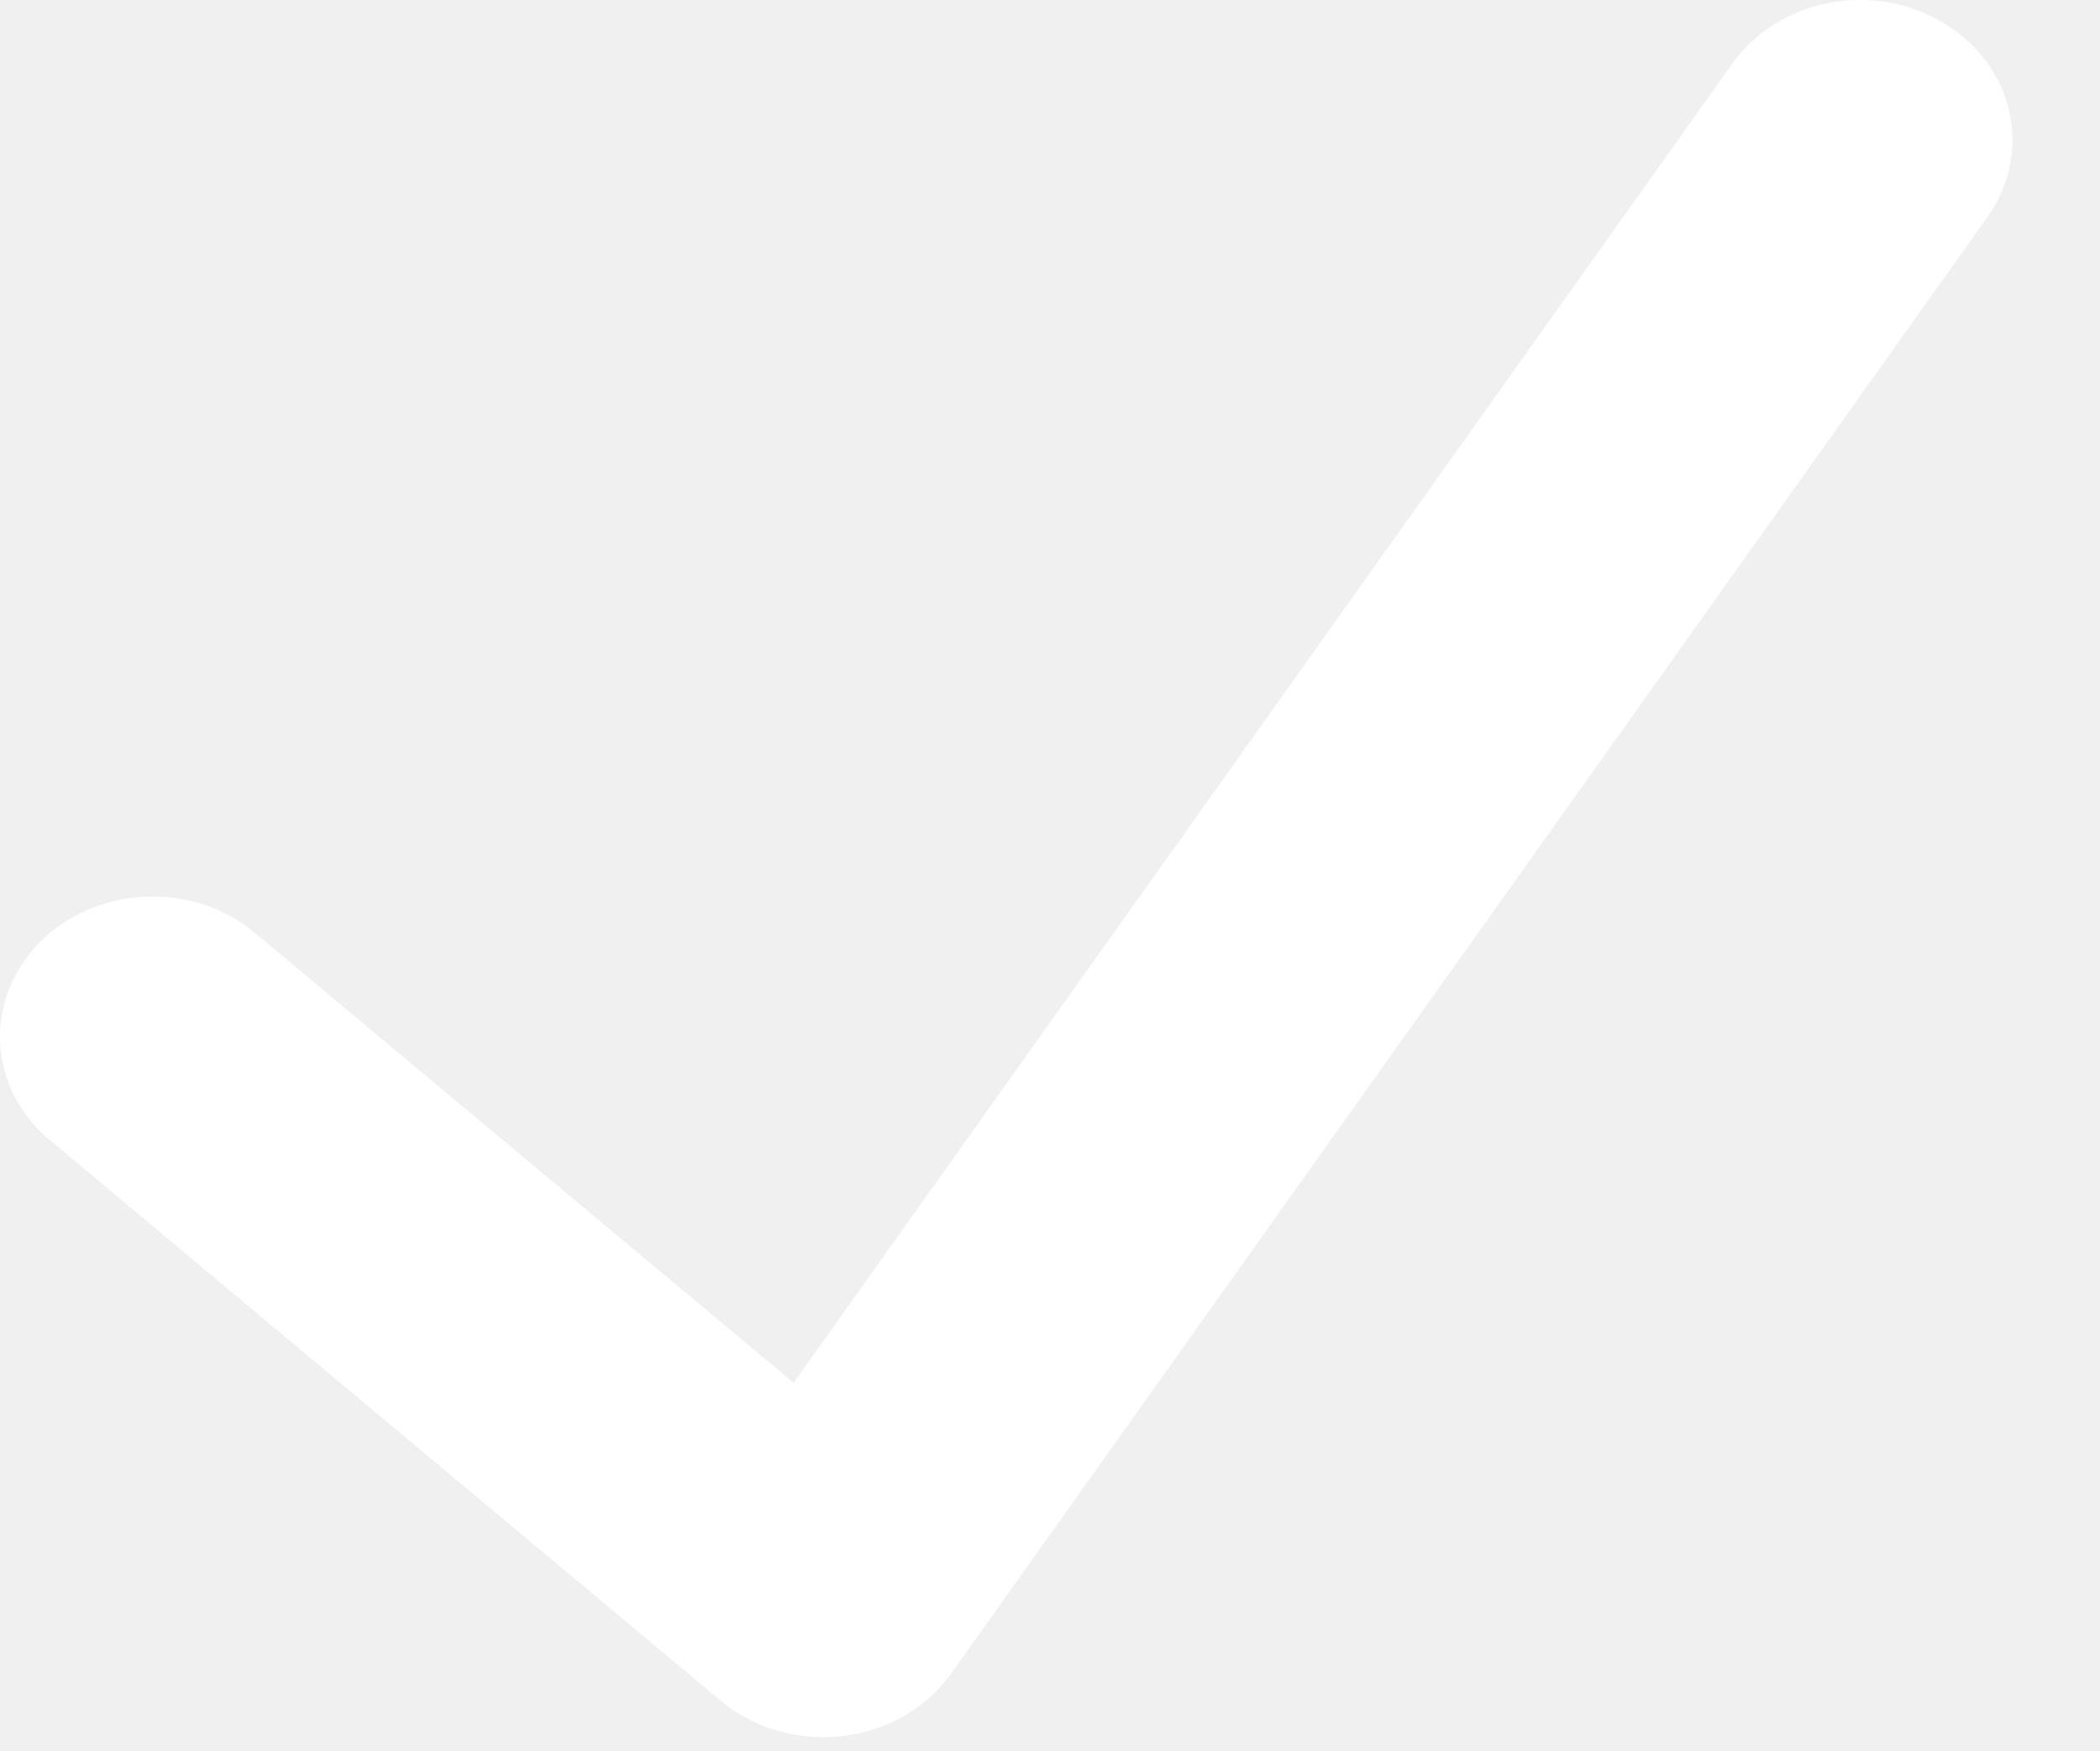
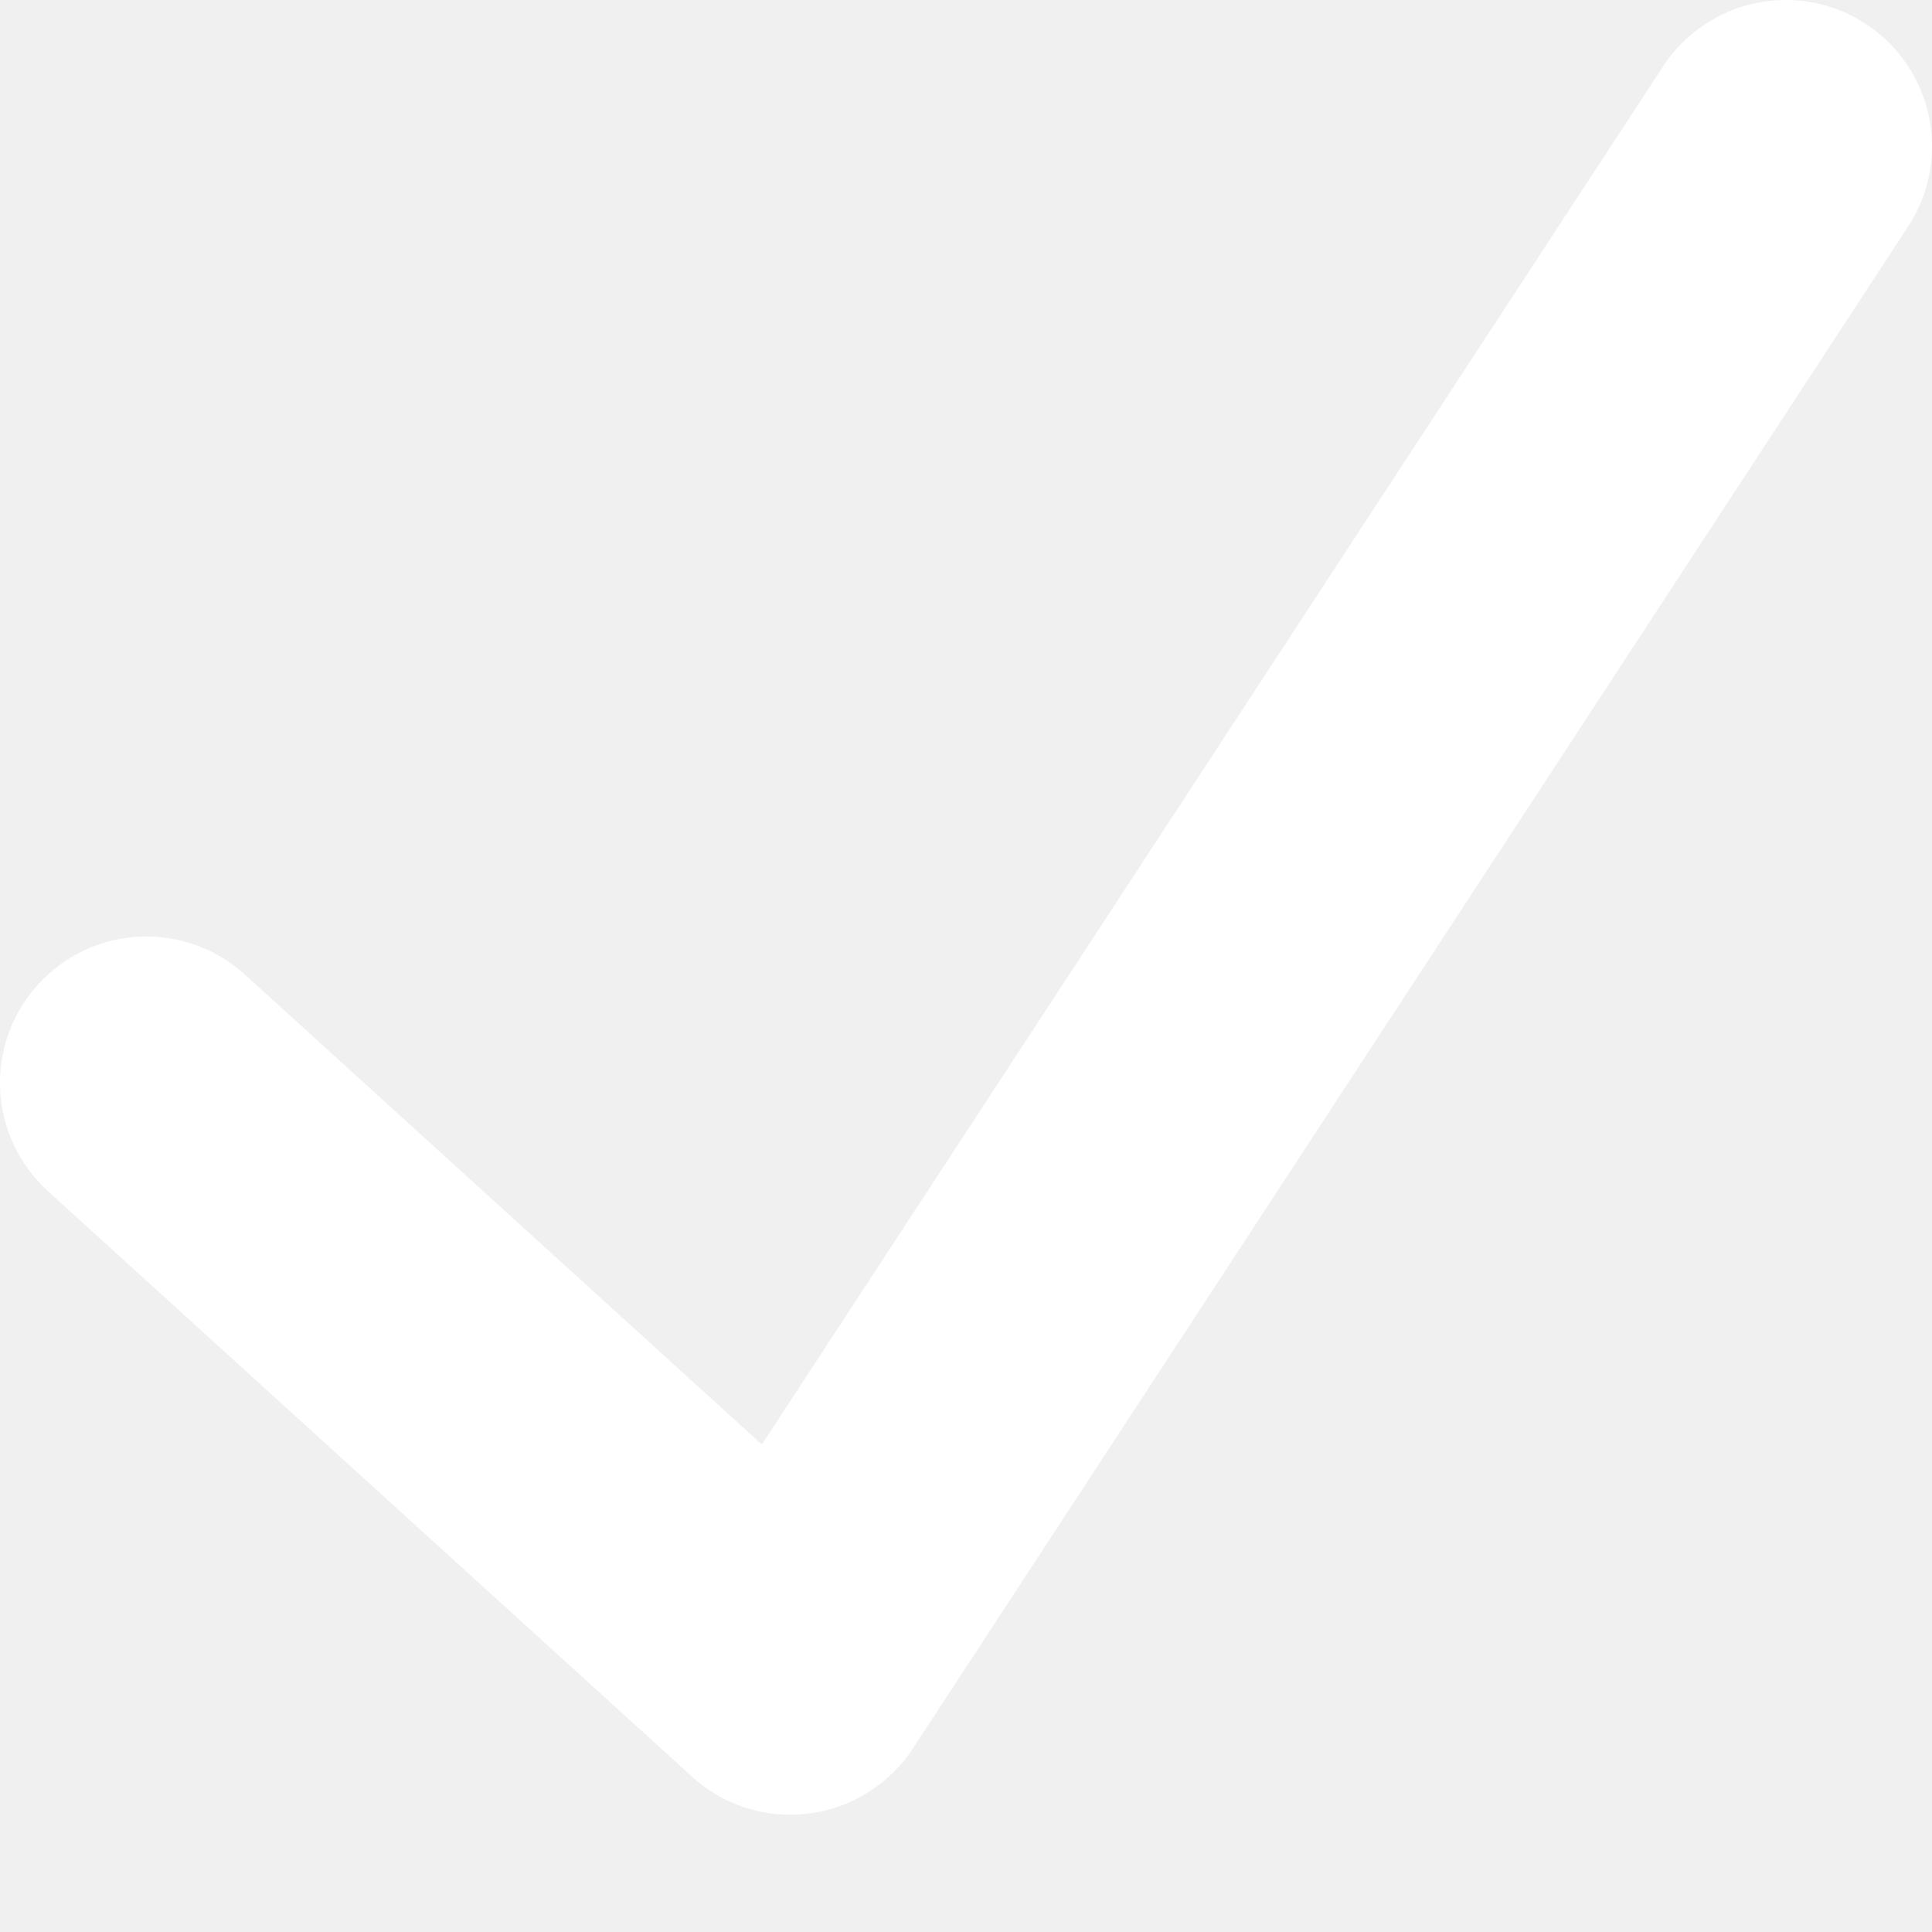
- <svg xmlns="http://www.w3.org/2000/svg" width="18" height="15" viewBox="0 0 18 15" fill="none">
-   <path fill-rule="evenodd" clip-rule="evenodd" d="M16.658 0.196C17.262 0.559 17.432 1.302 17.037 1.857L8.151 14.343C8.047 14.489 7.911 14.612 7.75 14.704C7.59 14.796 7.41 14.855 7.222 14.877C7.034 14.899 6.844 14.883 6.663 14.831C6.483 14.778 6.317 14.691 6.177 14.574L0.428 9.771C0.171 9.557 0.018 9.258 0.001 8.94C-0.015 8.622 0.107 8.311 0.34 8.075C0.573 7.84 0.899 7.699 1.245 7.684C1.591 7.668 1.93 7.78 2.186 7.995L6.802 11.85L14.85 0.543C15.039 0.277 15.336 0.091 15.676 0.025C16.015 -0.04 16.368 0.021 16.658 0.196V0.196Z" fill="white" />
+ <svg xmlns="http://www.w3.org/2000/svg" width="15" height="15" viewBox="0 0 15 15" fill="none">
+   <path fill-rule="evenodd" clip-rule="evenodd" d="M14.485 0.185C15.011 0.529 15.158 1.232 14.815 1.758L7.088 13.575C6.998 13.713 6.879 13.829 6.739 13.916C6.6 14.004 6.443 14.06 6.28 14.08C6.117 14.101 5.951 14.086 5.794 14.037C5.637 13.987 5.493 13.904 5.372 13.793L0.372 9.248C0.149 9.045 0.016 8.762 0.001 8.461C-0.013 8.16 0.093 7.866 0.296 7.643C0.498 7.42 0.781 7.286 1.082 7.272C1.383 7.258 1.678 7.364 1.901 7.566L5.915 11.215L12.913 0.514C13.078 0.262 13.336 0.086 13.631 0.024C13.926 -0.038 14.233 0.02 14.485 0.185Z" fill="white" />
</svg>
